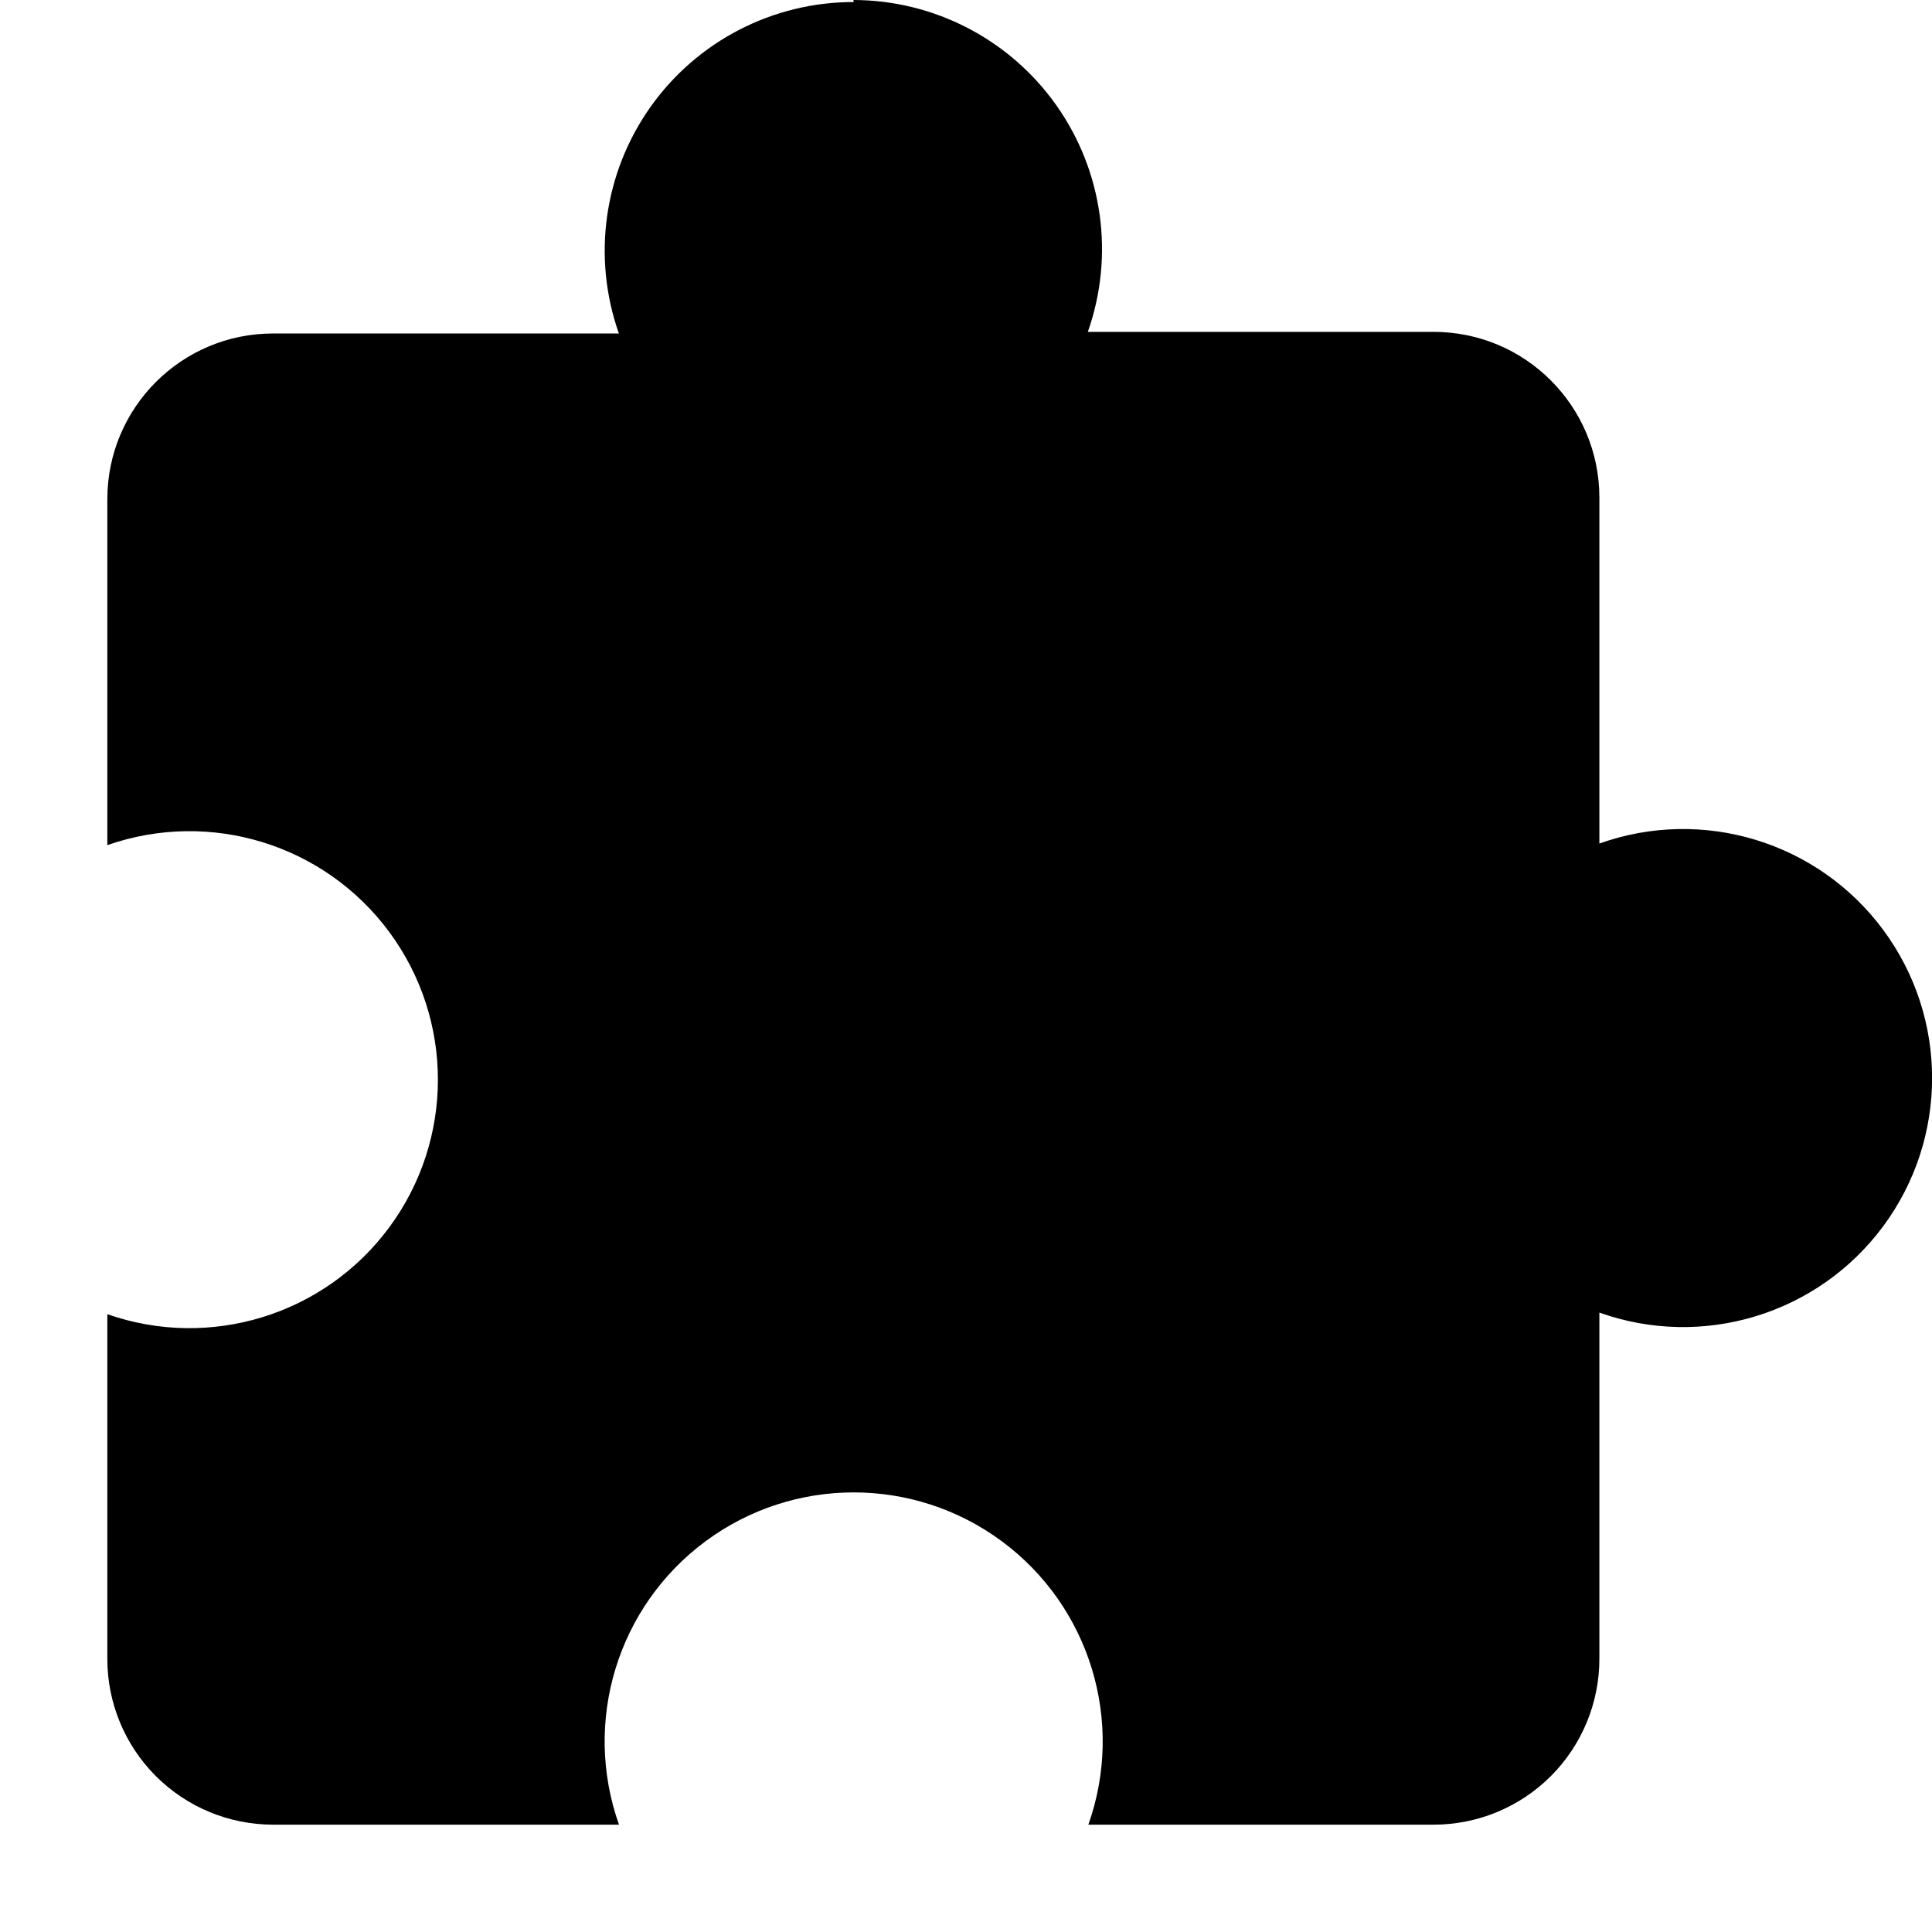
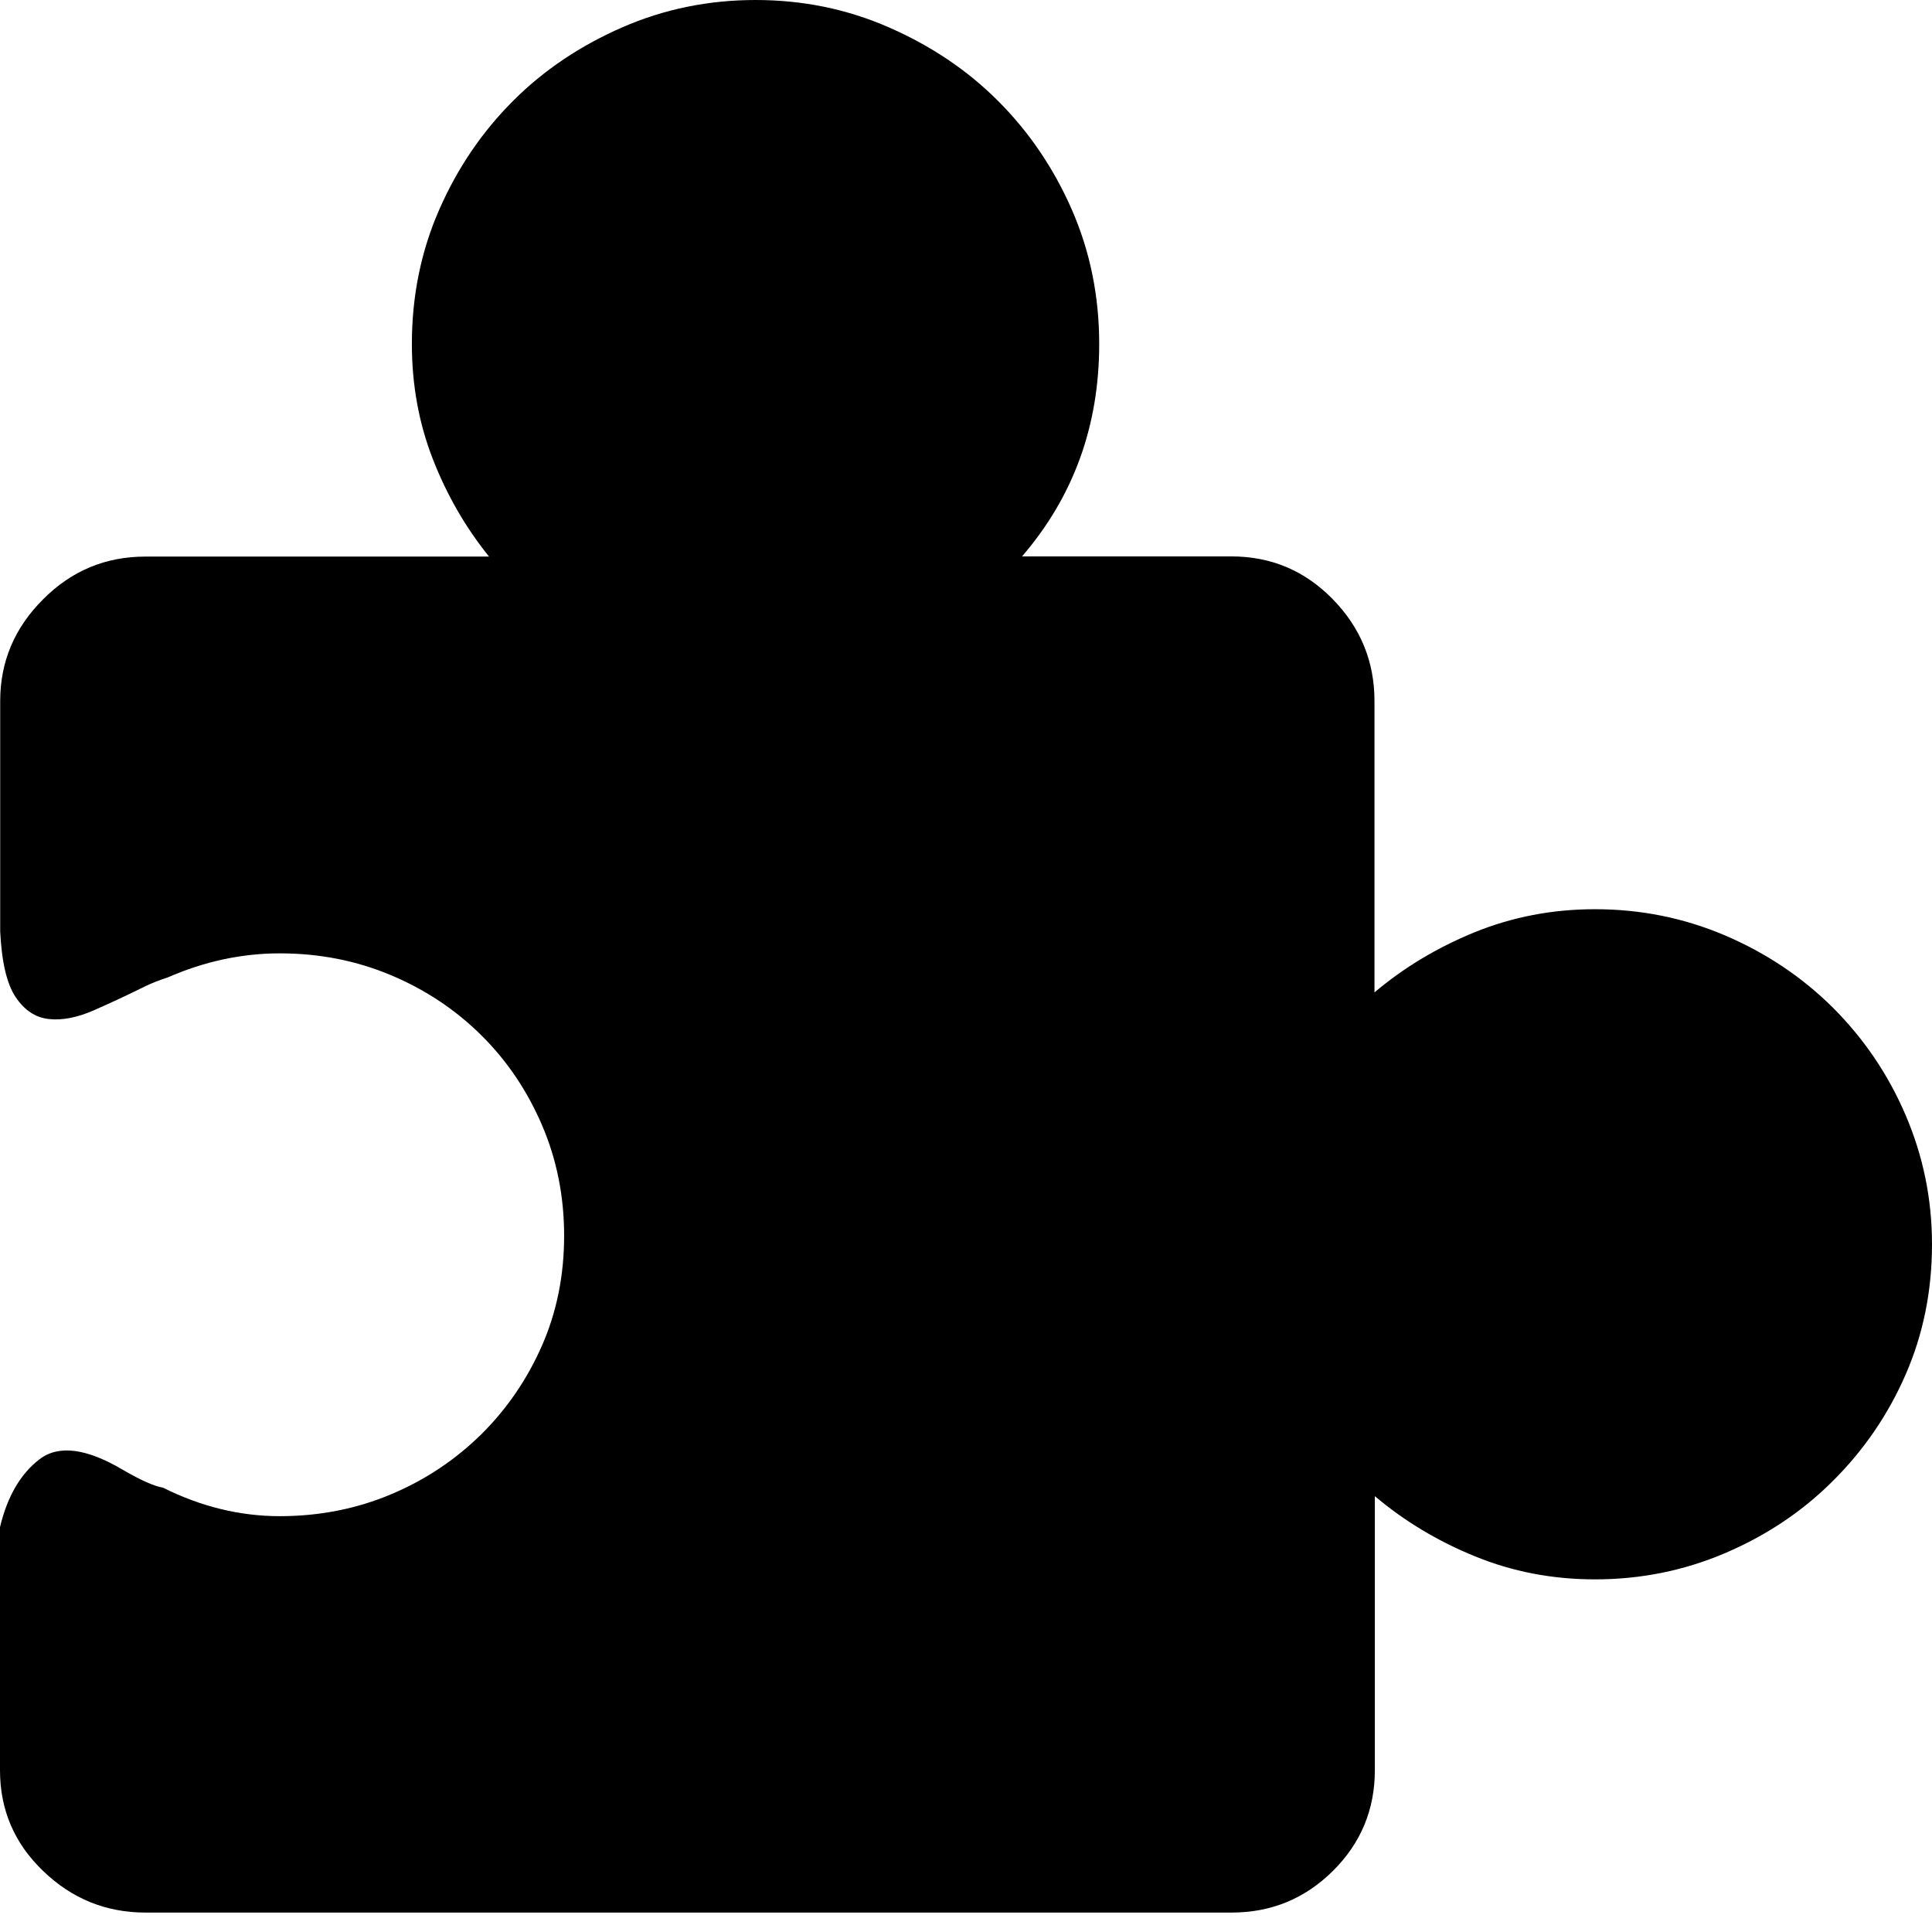
- <svg xmlns="http://www.w3.org/2000/svg" t="1698322019182" class="icon" viewBox="0 0 1024 1024" version="1.1" p-id="2823" width="128" height="128">
-   <path d="M452.267 0a131.982 131.982 0 0 1 124.302 175.9h183.296a87.836 87.836 0 0 1 87.836 87.836v183.353a131.982 131.982 0 1 1 0 248.604v183.353A87.836 87.836 0 0 1 759.865 967.111H576.853a131.982 131.982 0 1 0-248.775 0H144.725A87.836 87.836 0 0 1 56.889 879.047v-182.5a131.698 131.698 0 1 0 0-248.604V264.59a87.836 87.836 0 0 1 87.836-87.836h183.296A131.812 131.812 0 0 1 452.494 1.081L452.324 0z" fill="#000000" p-id="2824" />
+ <svg xmlns="http://www.w3.org/2000/svg" t="1698493025597" class="icon" viewBox="0 0 1024 1024" version="1.1" p-id="4931" width="128" height="128">
+   <path d="M845.4 481.9c24.1 0 47.1 4.6 68.9 13.9 21.8 9.3 40.9 22.1 57.2 38.3 16.3 16.3 29.2 35.2 38.5 56.9 9.3 21.7 14 44.5 14 68.5 0 24.8-4.7 47.8-14 69.1-9.3 21.3-22.2 40.1-38.5 56.3-16.3 16.3-35.4 29-57.2 38.3-21.8 9.3-44.8 13.9-68.9 13.9-22.6 0-43.8-4.1-63.6-12.2-19.9-8.1-37.6-18.8-53.1-31.9v145.2c0 20.9-7.4 38.7-22.2 53.4-14.8 14.7-32.7 22.1-53.7 22.1H77.1c-21 0-39.1-7.4-54.3-22.1C7.6 977 0 959.2 0 938.3V809.4c3.9-16.3 10.9-28.3 21-36 10.1-7.7 24.9-5.8 44.4 5.8 9.3 5.4 16.3 8.5 21 9.3 20.2 10.1 40.9 15.1 61.9 15.1s40.7-3.9 59-11.6c18.3-7.7 34.2-18.4 47.9-31.9 13.6-13.5 24.3-29.2 32.1-47 7.8-17.8 11.7-37.2 11.7-58.1s-3.9-40.4-11.7-58.6-18.5-34.1-32.1-47.6c-13.6-13.5-29.6-24.2-47.9-31.9-18.3-7.7-37.9-11.6-59-11.6-20.2 0-40.1 4.3-59.5 12.8-4.7 1.5-8.6 3.1-11.7 4.6-9.3 4.6-18.5 8.9-27.4 12.8s-16.9 5.4-23.9 4.6c-7-0.8-12.8-4.6-17.5-11.6-4.7-7-7.4-18.6-8.2-34.8V371.6c0-20.9 7.6-38.9 22.8-54C37.9 302.5 56 295 77.1 295h182.1c-12.5-15.5-22.4-32.7-29.8-51.7-7.4-19-11.1-39.3-11.1-61 0-25.5 4.9-49.4 14.6-71.4 9.7-22.1 22.8-41.2 39.1-57.5 16.3-16.3 35.6-29.2 57.8-38.9C352 4.8 375.6 0 400.5 0c24.9 0 48.5 4.8 70.6 14.5 22.2 9.7 41.5 22.6 57.8 38.9s29.4 35.4 39.1 57.5c9.7 22.1 14.6 45.9 14.6 71.4 0 43.4-13.6 80.9-40.9 112.6h110.9c21 0 38.9 7.5 53.7 22.6 14.8 15.1 22.2 33.1 22.2 54V526c15.6-13.2 33.3-23.8 53.1-31.9 20-8.1 41.2-12.2 63.8-12.2z" p-id="4932" />
</svg>
